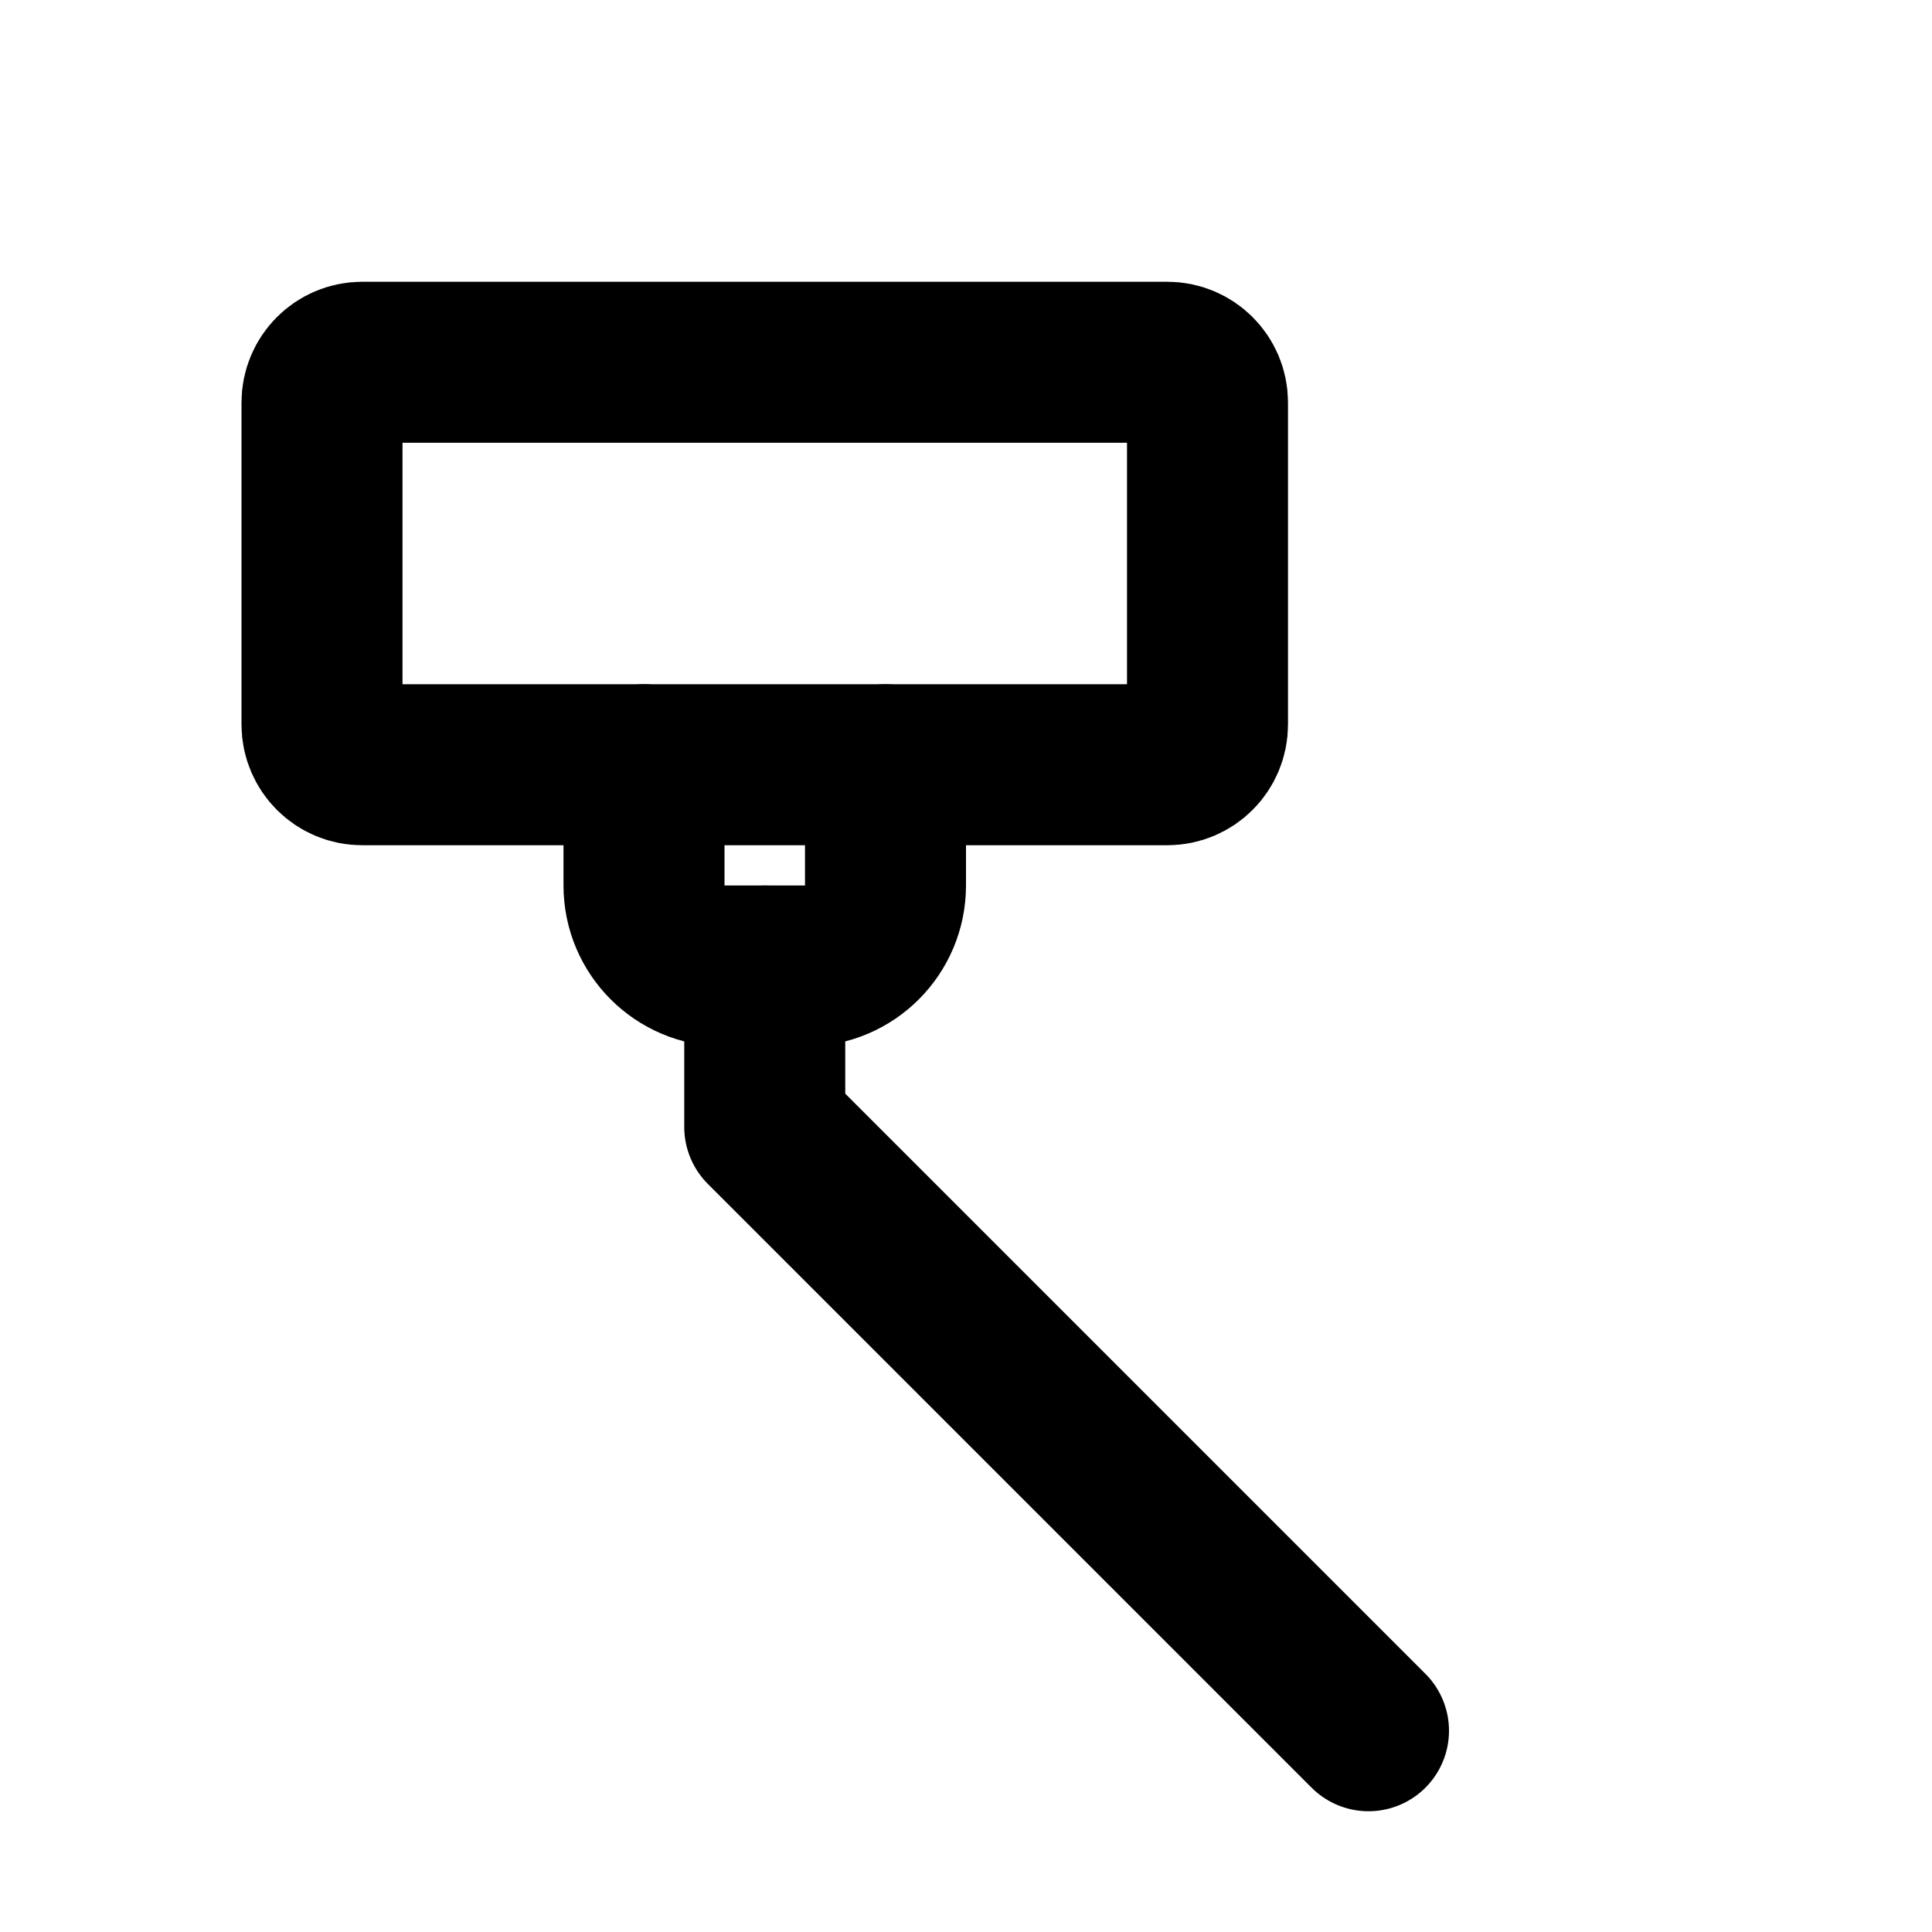
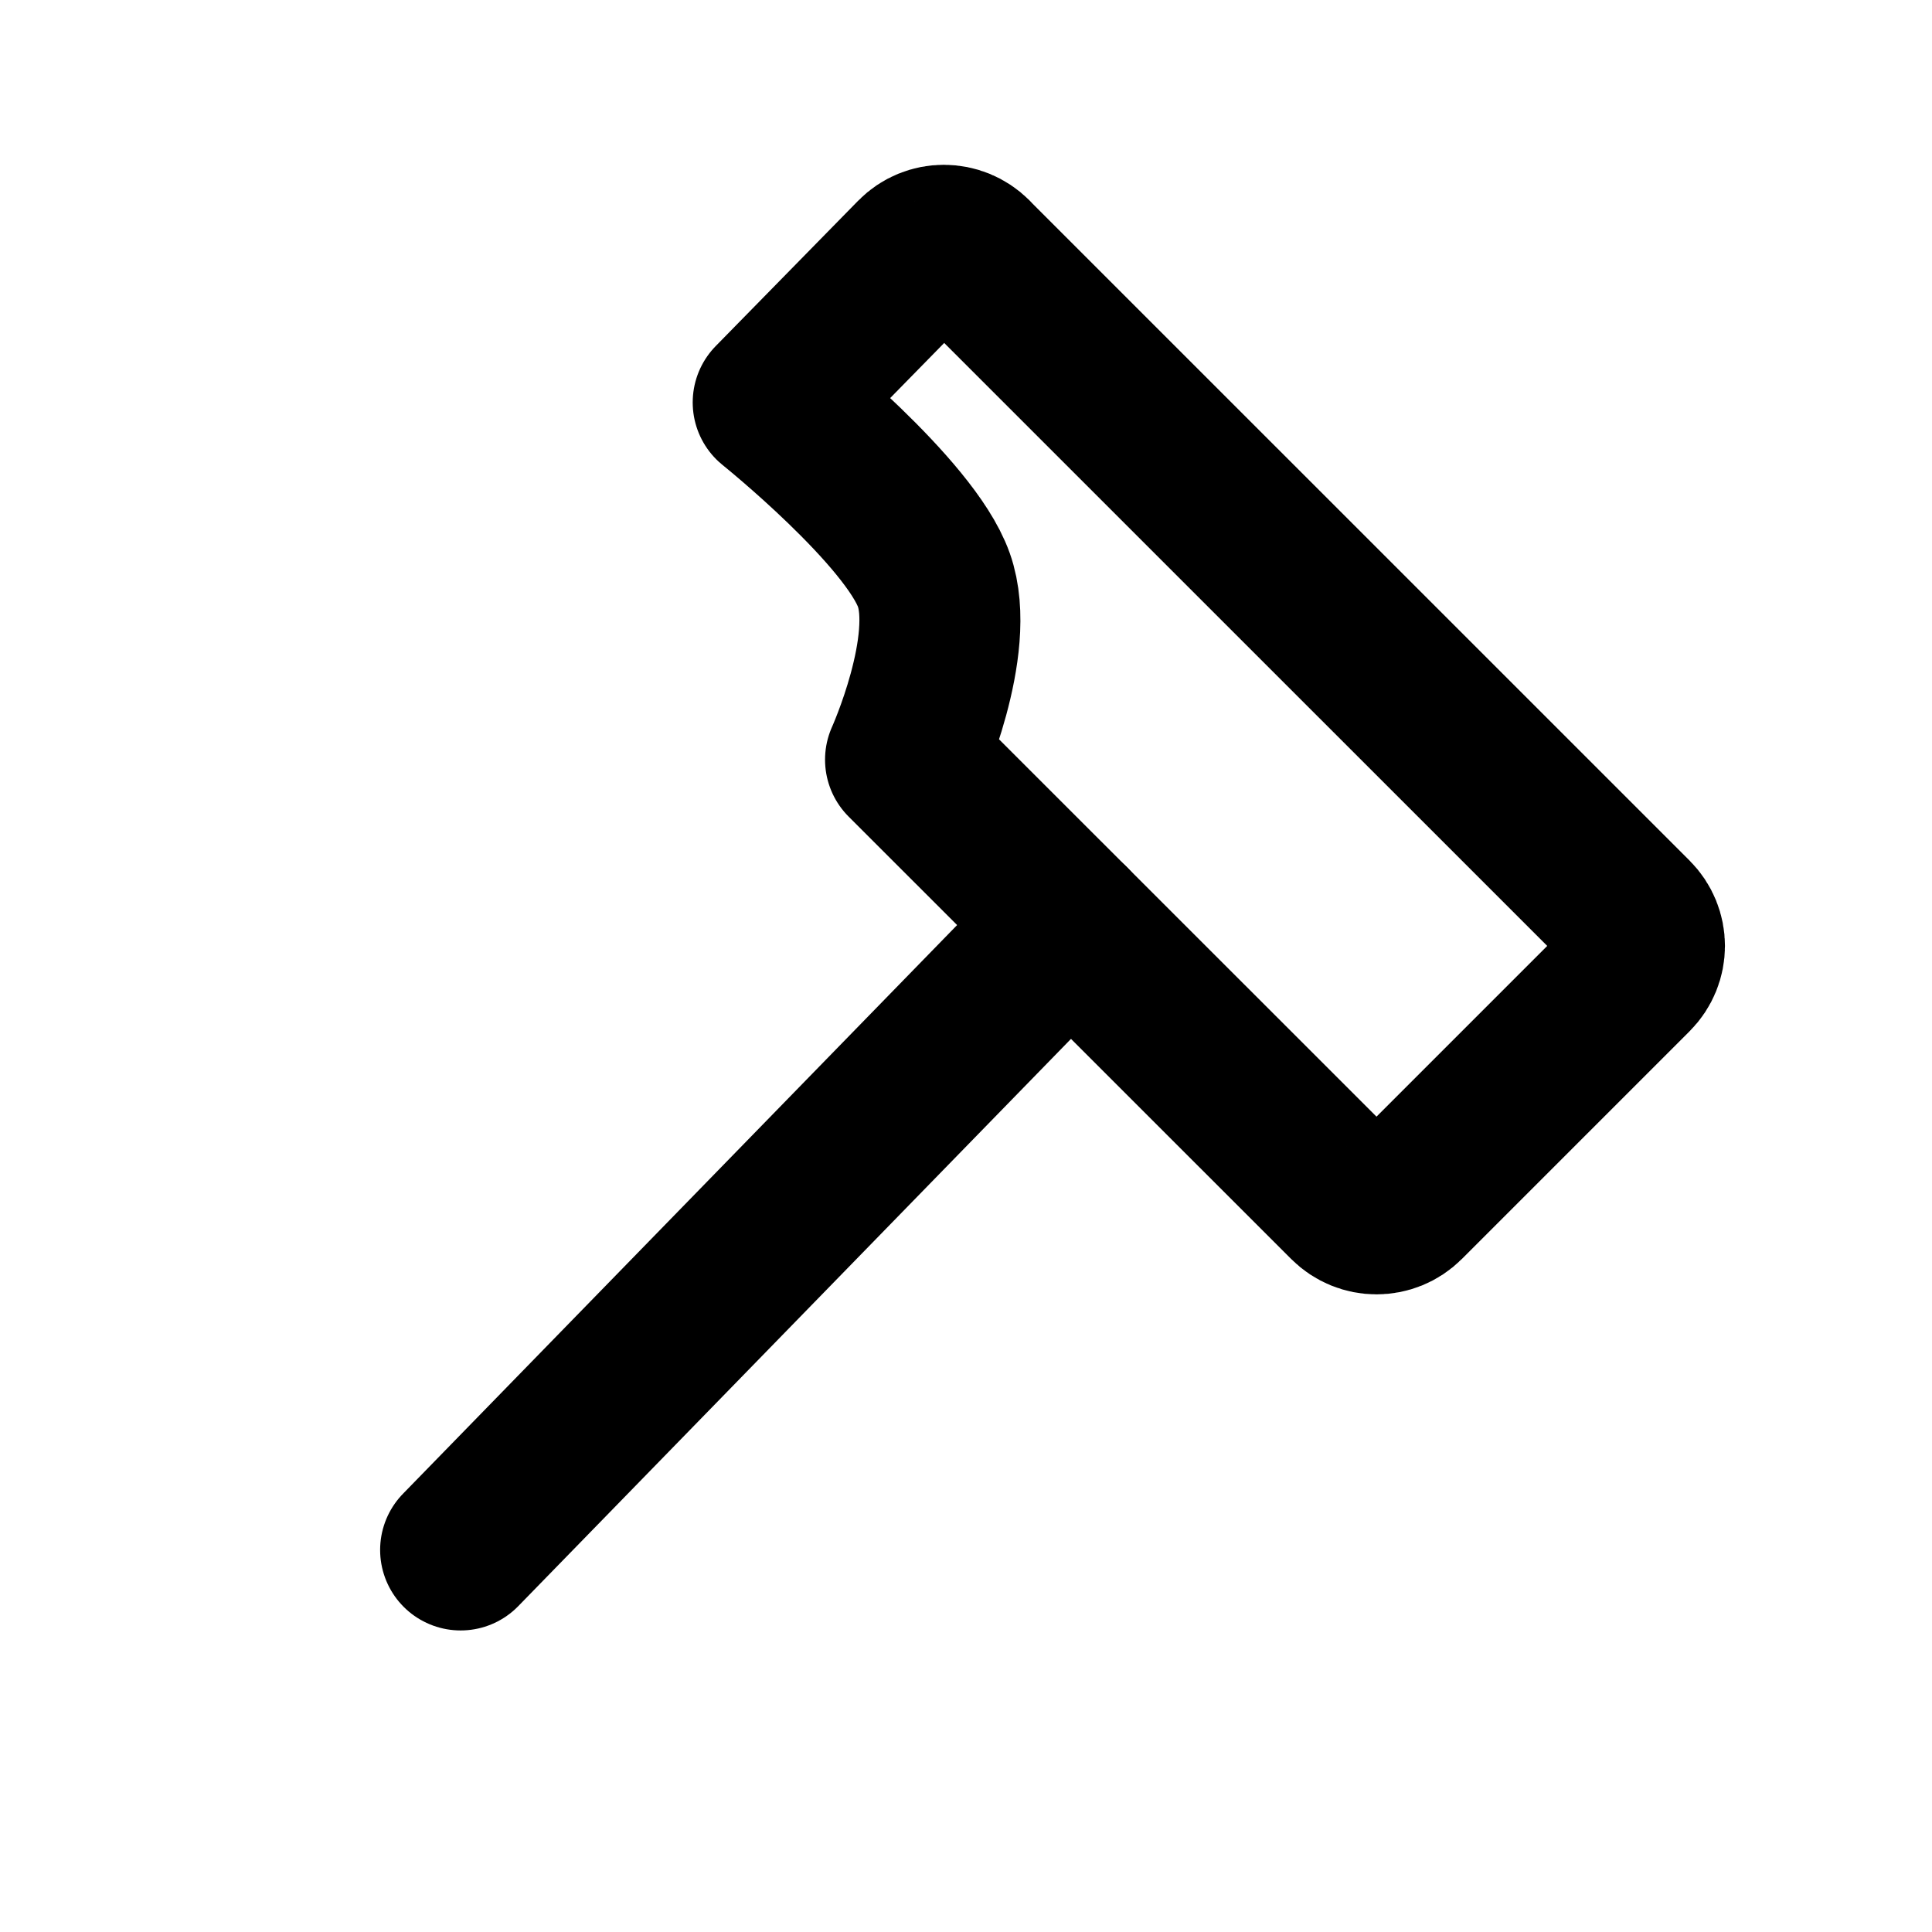
<svg xmlns="http://www.w3.org/2000/svg" viewBox="0 0 24 24" fill="none" stroke="currentColor" stroke-width="2" stroke-linecap="round" stroke-linejoin="round">
-   <rect x="4" y="4.5" width="11" height="5" rx="0.5" />
-   <path d="M8 9.5v1.5a1 1 0 0 0 1 1h1a1 1 0 0 0 1-1V9.5" />
-   <path d="M9.5 12V14L17 21.5" />
+   <path d="M12.079 3.196 20.281 11.397c0.196 0.196 0.196 0.511 0 0.707l-2.828 2.828c-0.196 0.196-0.511 0.196-0.707 0L11.249 9.437c0 0 0.641-1.419 0.352-2.232C11.3 6.36 9.605 4.999 9.605 4.999l1.768-1.804c0.194-0.198 0.511-0.196 0.707 0z" />
+   <path d="M13.295 11.482 5.722 19.254" />
</svg>
